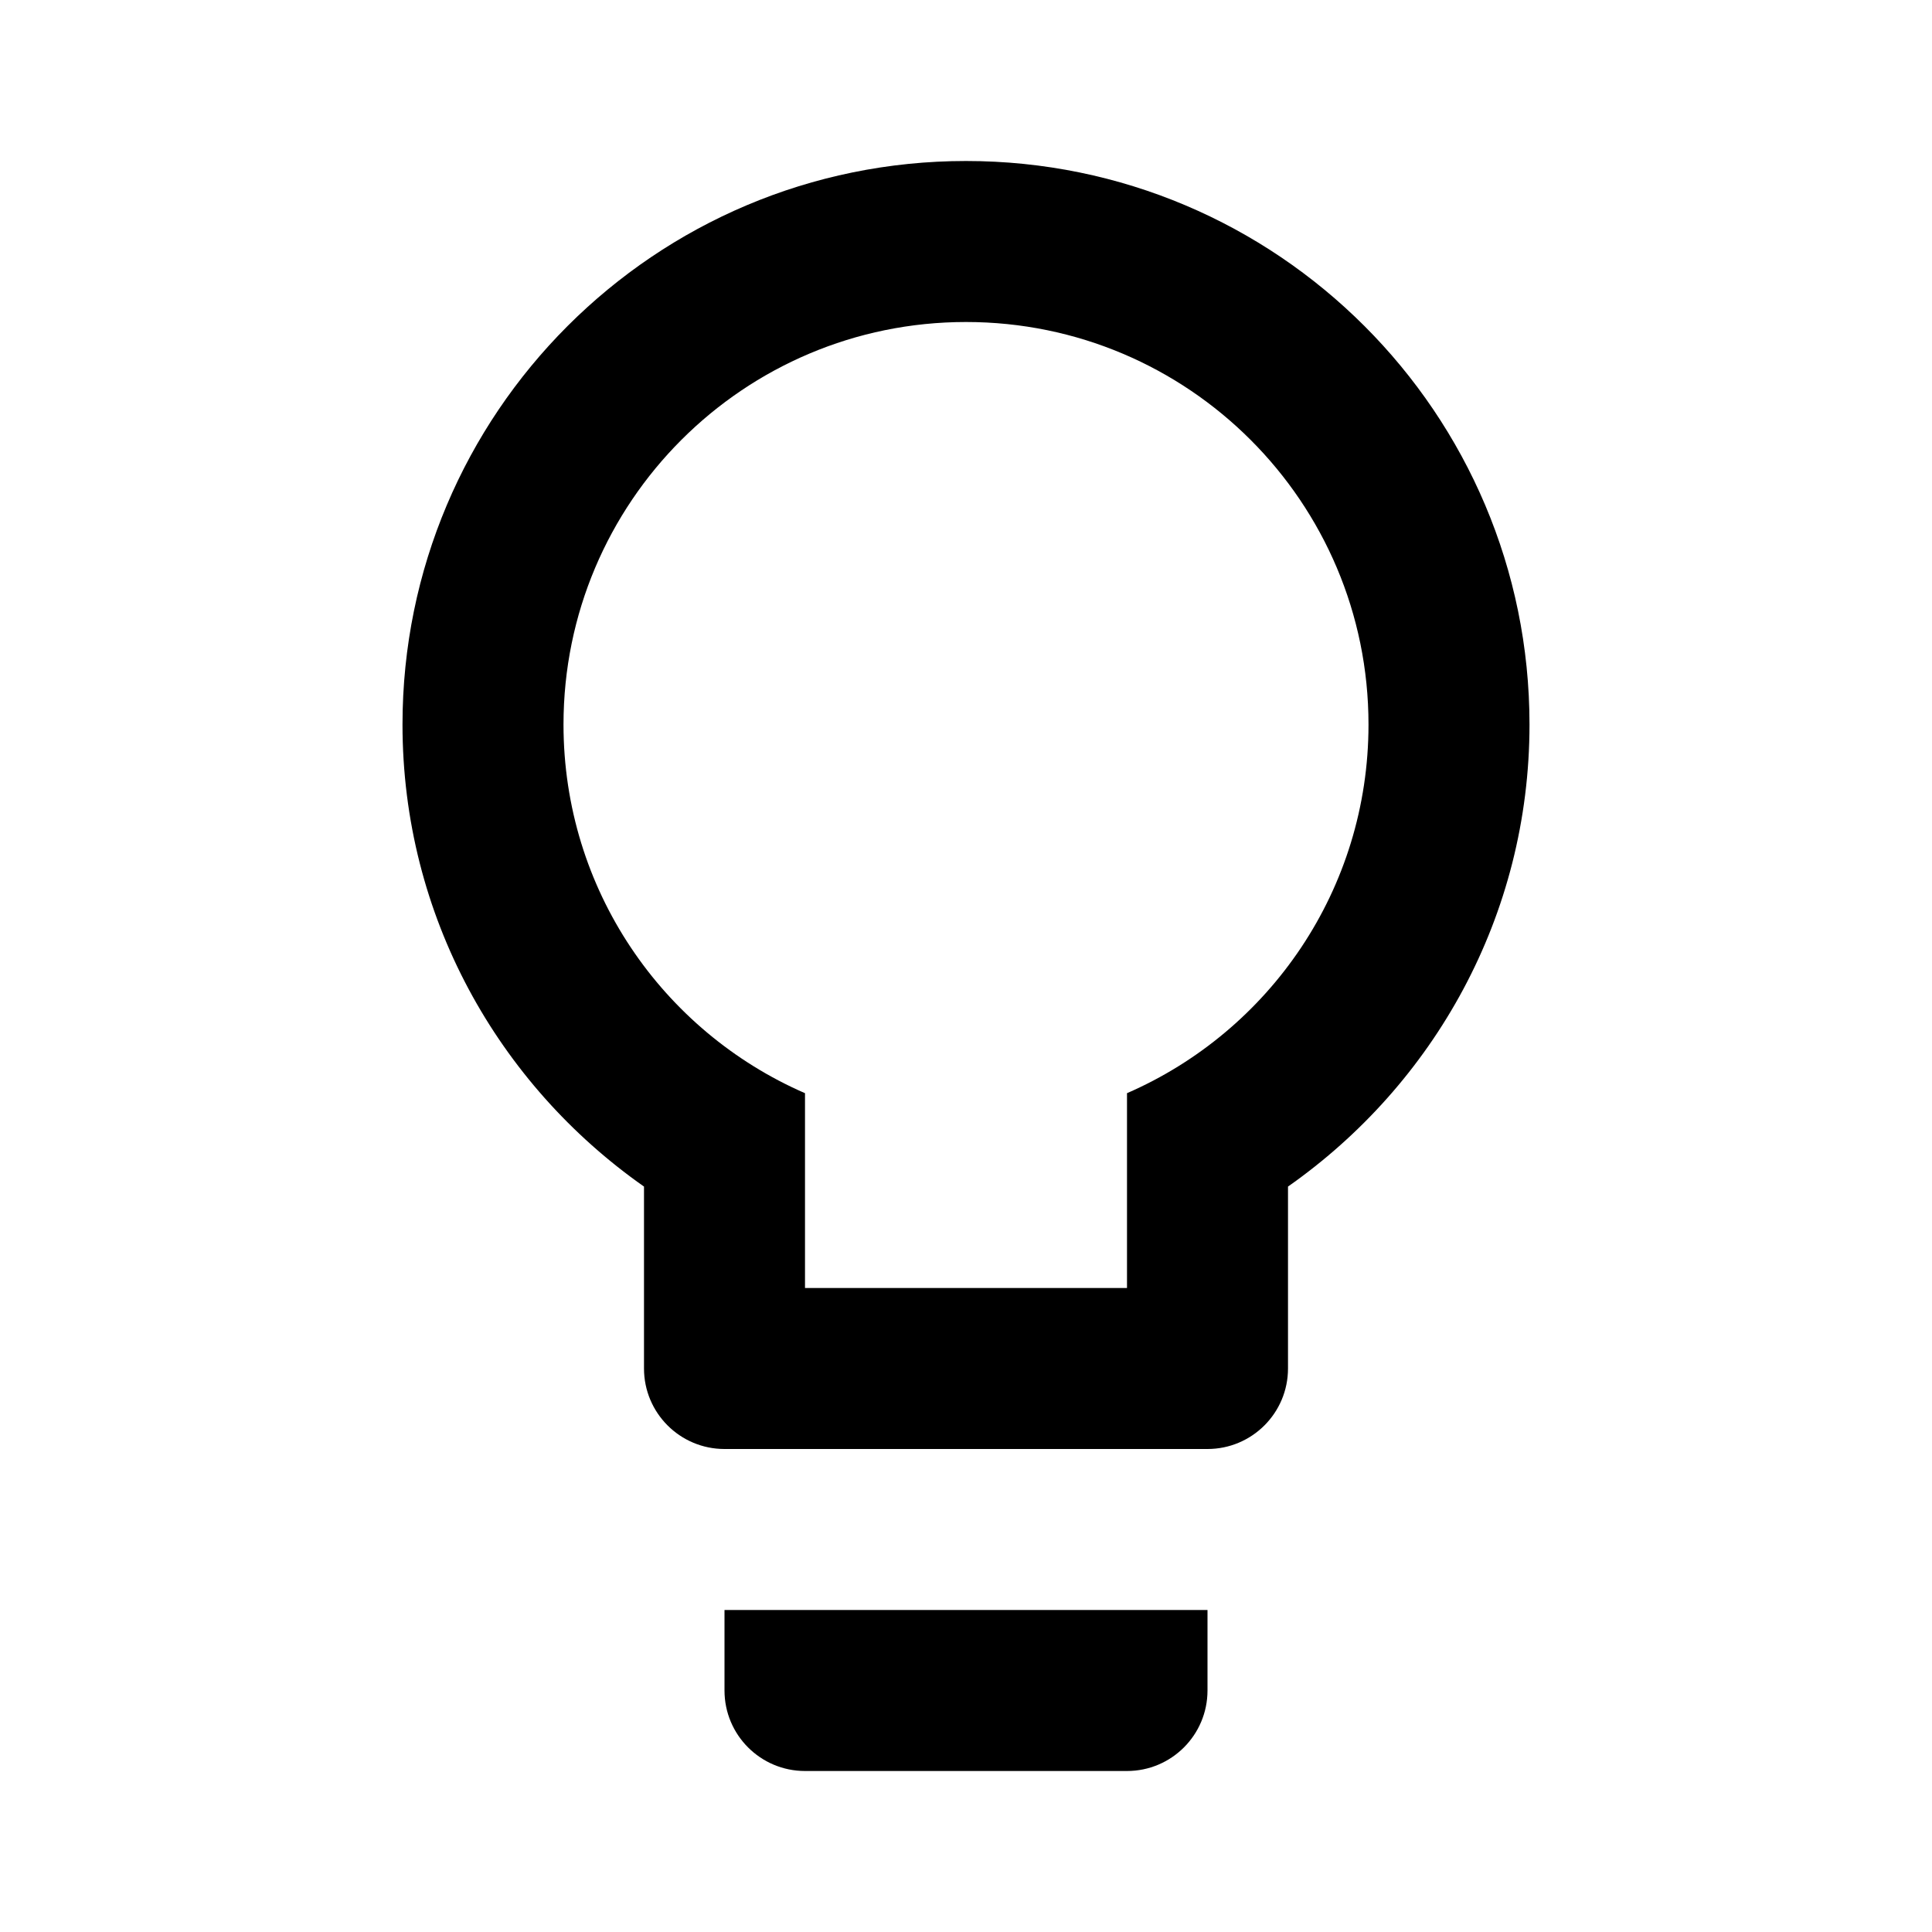
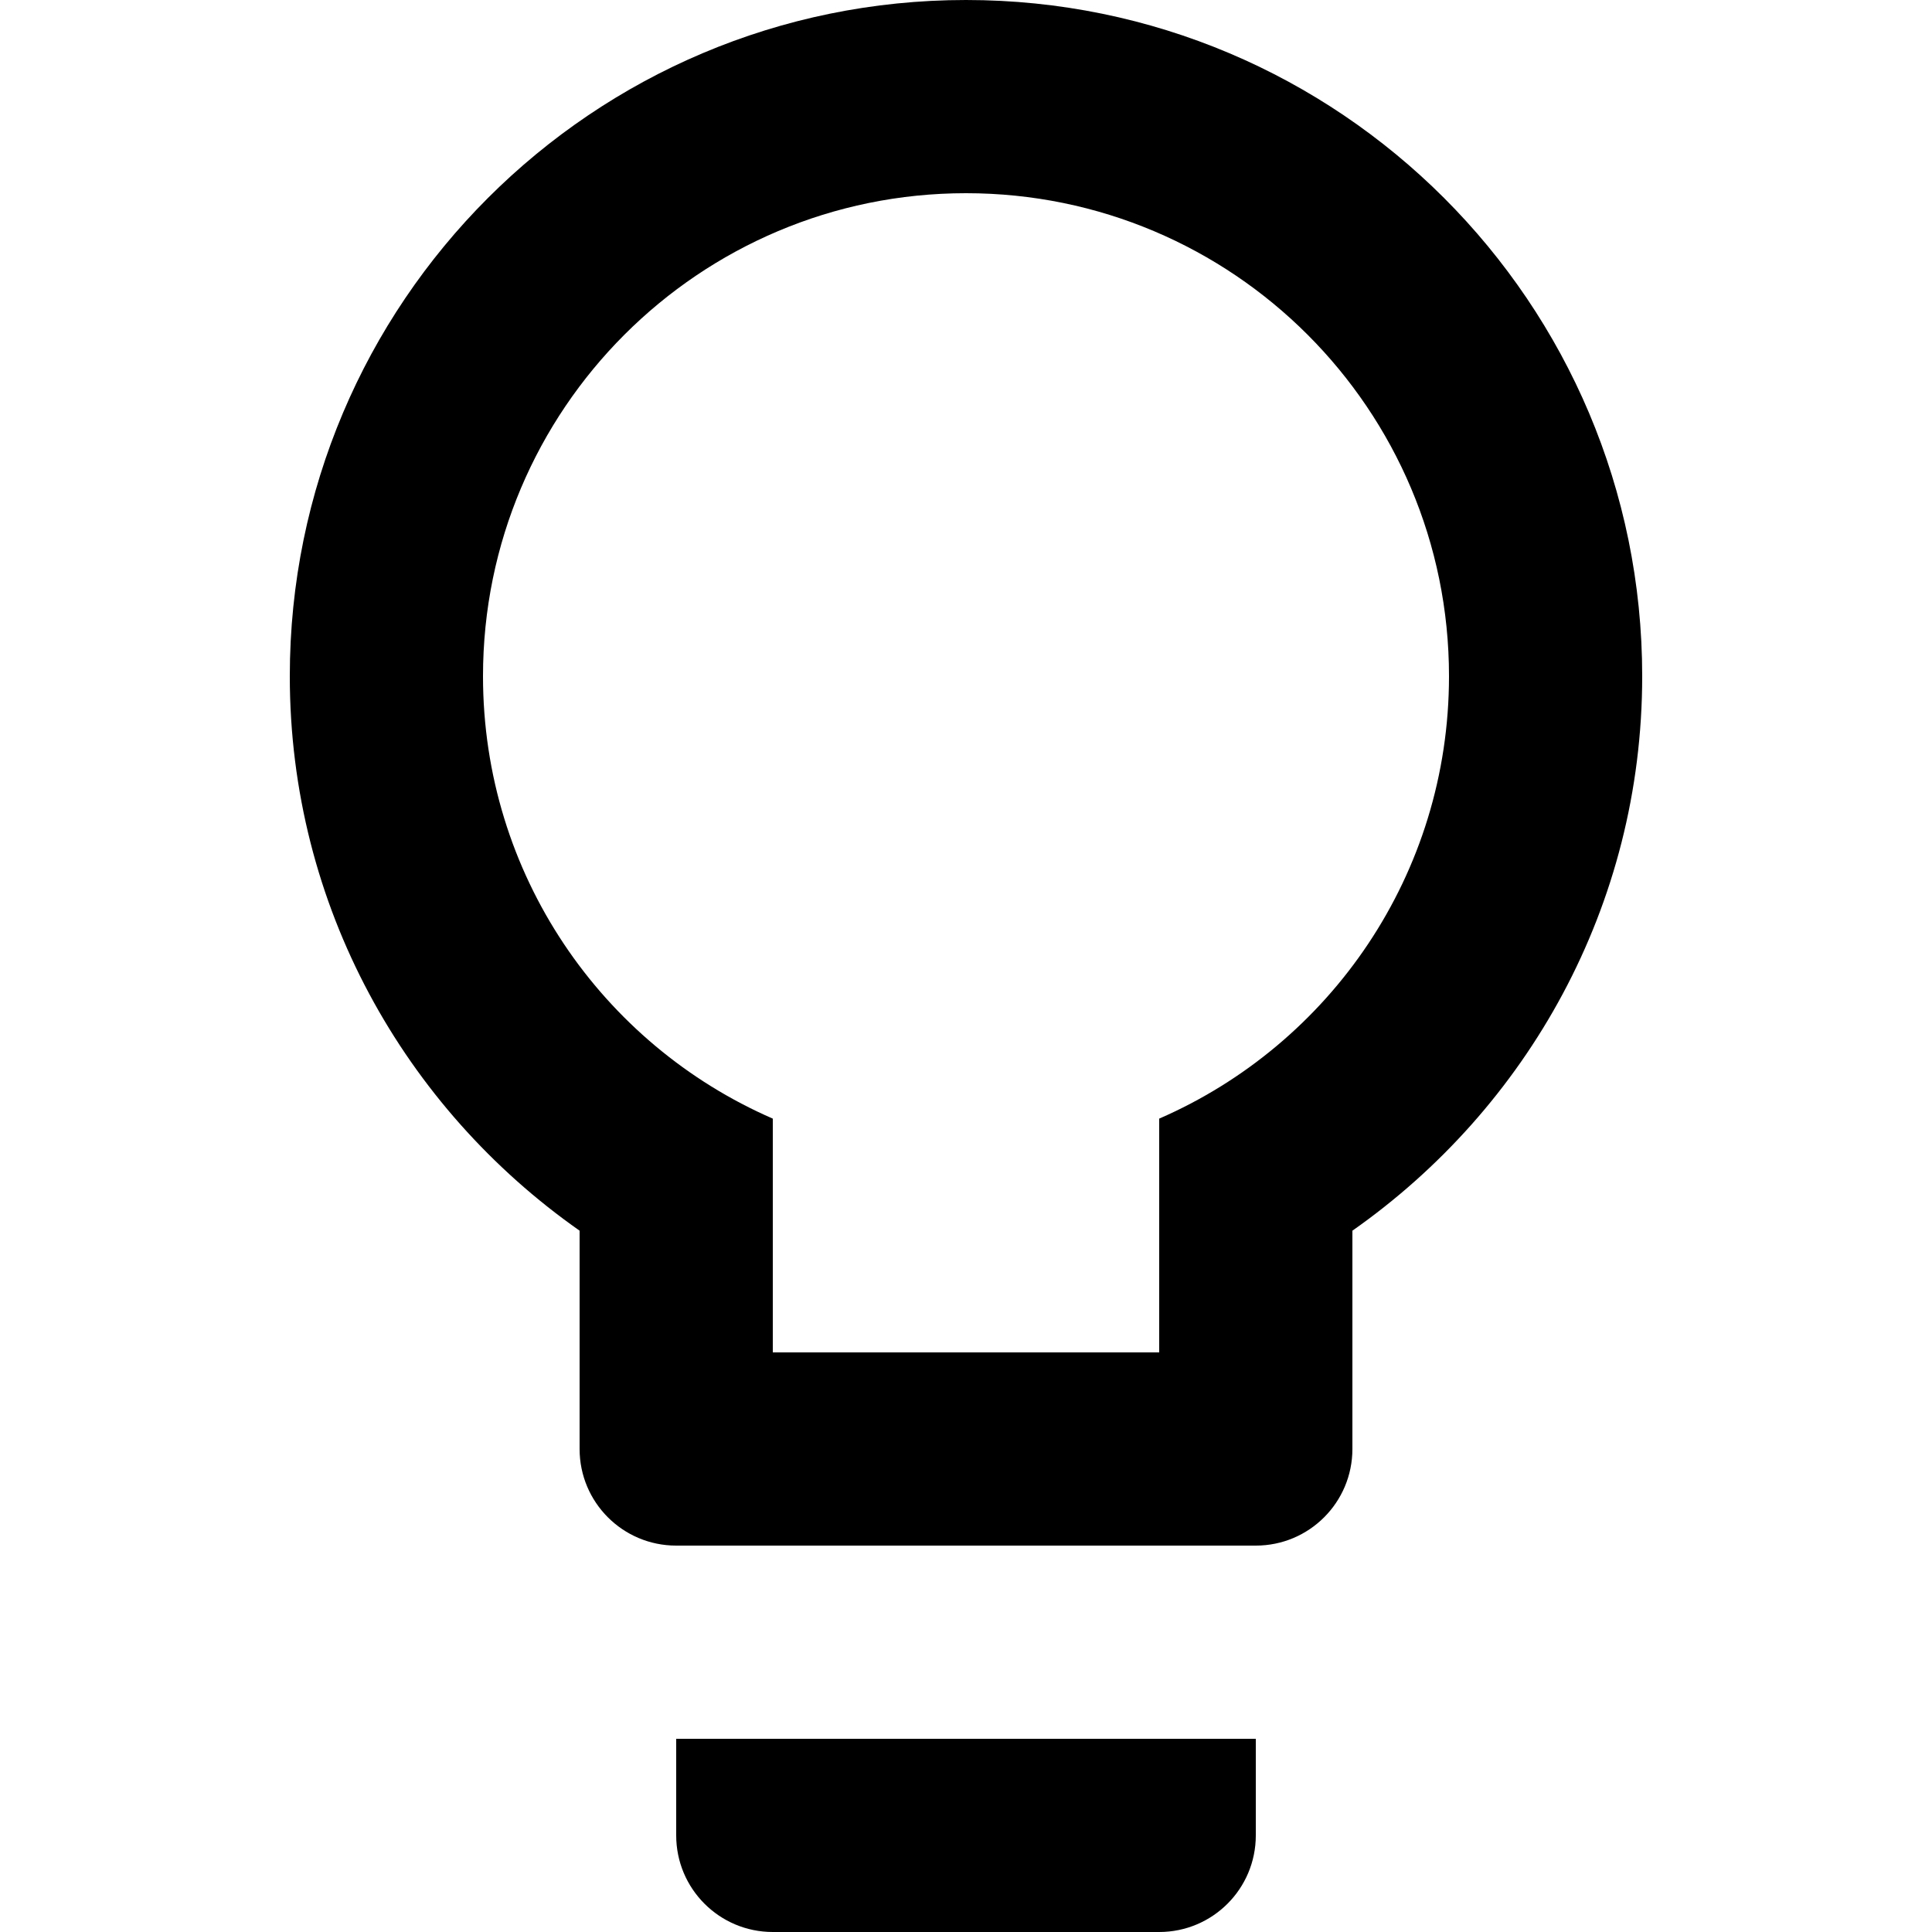
- <svg xmlns="http://www.w3.org/2000/svg" version="1.1" width="24" height="24" viewBox="0 0 24 24">
-   <path d="M12,2A7,7 0 0,1 19,9C19,11.38 17.81,13.47 16,14.74V17A1,1 0 0,1 15,18H9A1,1 0 0,1 8,17V14.74C6.19,13.47 5,11.38 5,9A7,7 0 0,1 12,2M9,21V20H15V21A1,1 0 0,1 14,22H10A1,1 0 0,1 9,21M12,4A5,5 0 0,0 7,9C7,11.05 8.23,12.81 10,13.58V16H14V13.58C15.77,12.81 17,11.05 17,9A5,5 0 0,0 12,4Z" />
+ <svg xmlns="http://www.w3.org/2000/svg" version="1.1" id="Layer_1" x="0px" y="0px" width="24px" height="24px" viewBox="0 0 24 24" enable-background="new 0 0 24 24" xml:space="preserve">
+   <path d="M12,0c4.639,0,8.4,3.761,8.4,8.4c0,2.856-1.428,5.364-3.6,6.888V18c0,0.663-0.537,1.2-1.2,1.2H8.4  c-0.663,0-1.2-0.537-1.2-1.2v-2.712C5.028,13.764,3.6,11.256,3.6,8.4C3.6,3.761,7.361,0,12,0 M8.4,22.8v-1.2h7.2v1.2  c0,0.663-0.537,1.2-1.2,1.2H9.6C8.937,24,8.4,23.463,8.4,22.8 M12,2.4c-3.314,0-6,2.686-6,6c0,2.46,1.476,4.572,3.6,5.496V16.8h4.8  v-2.904C16.524,12.972,18,10.86,18,8.4C18,5.086,15.314,2.4,12,2.4z" />
</svg>
